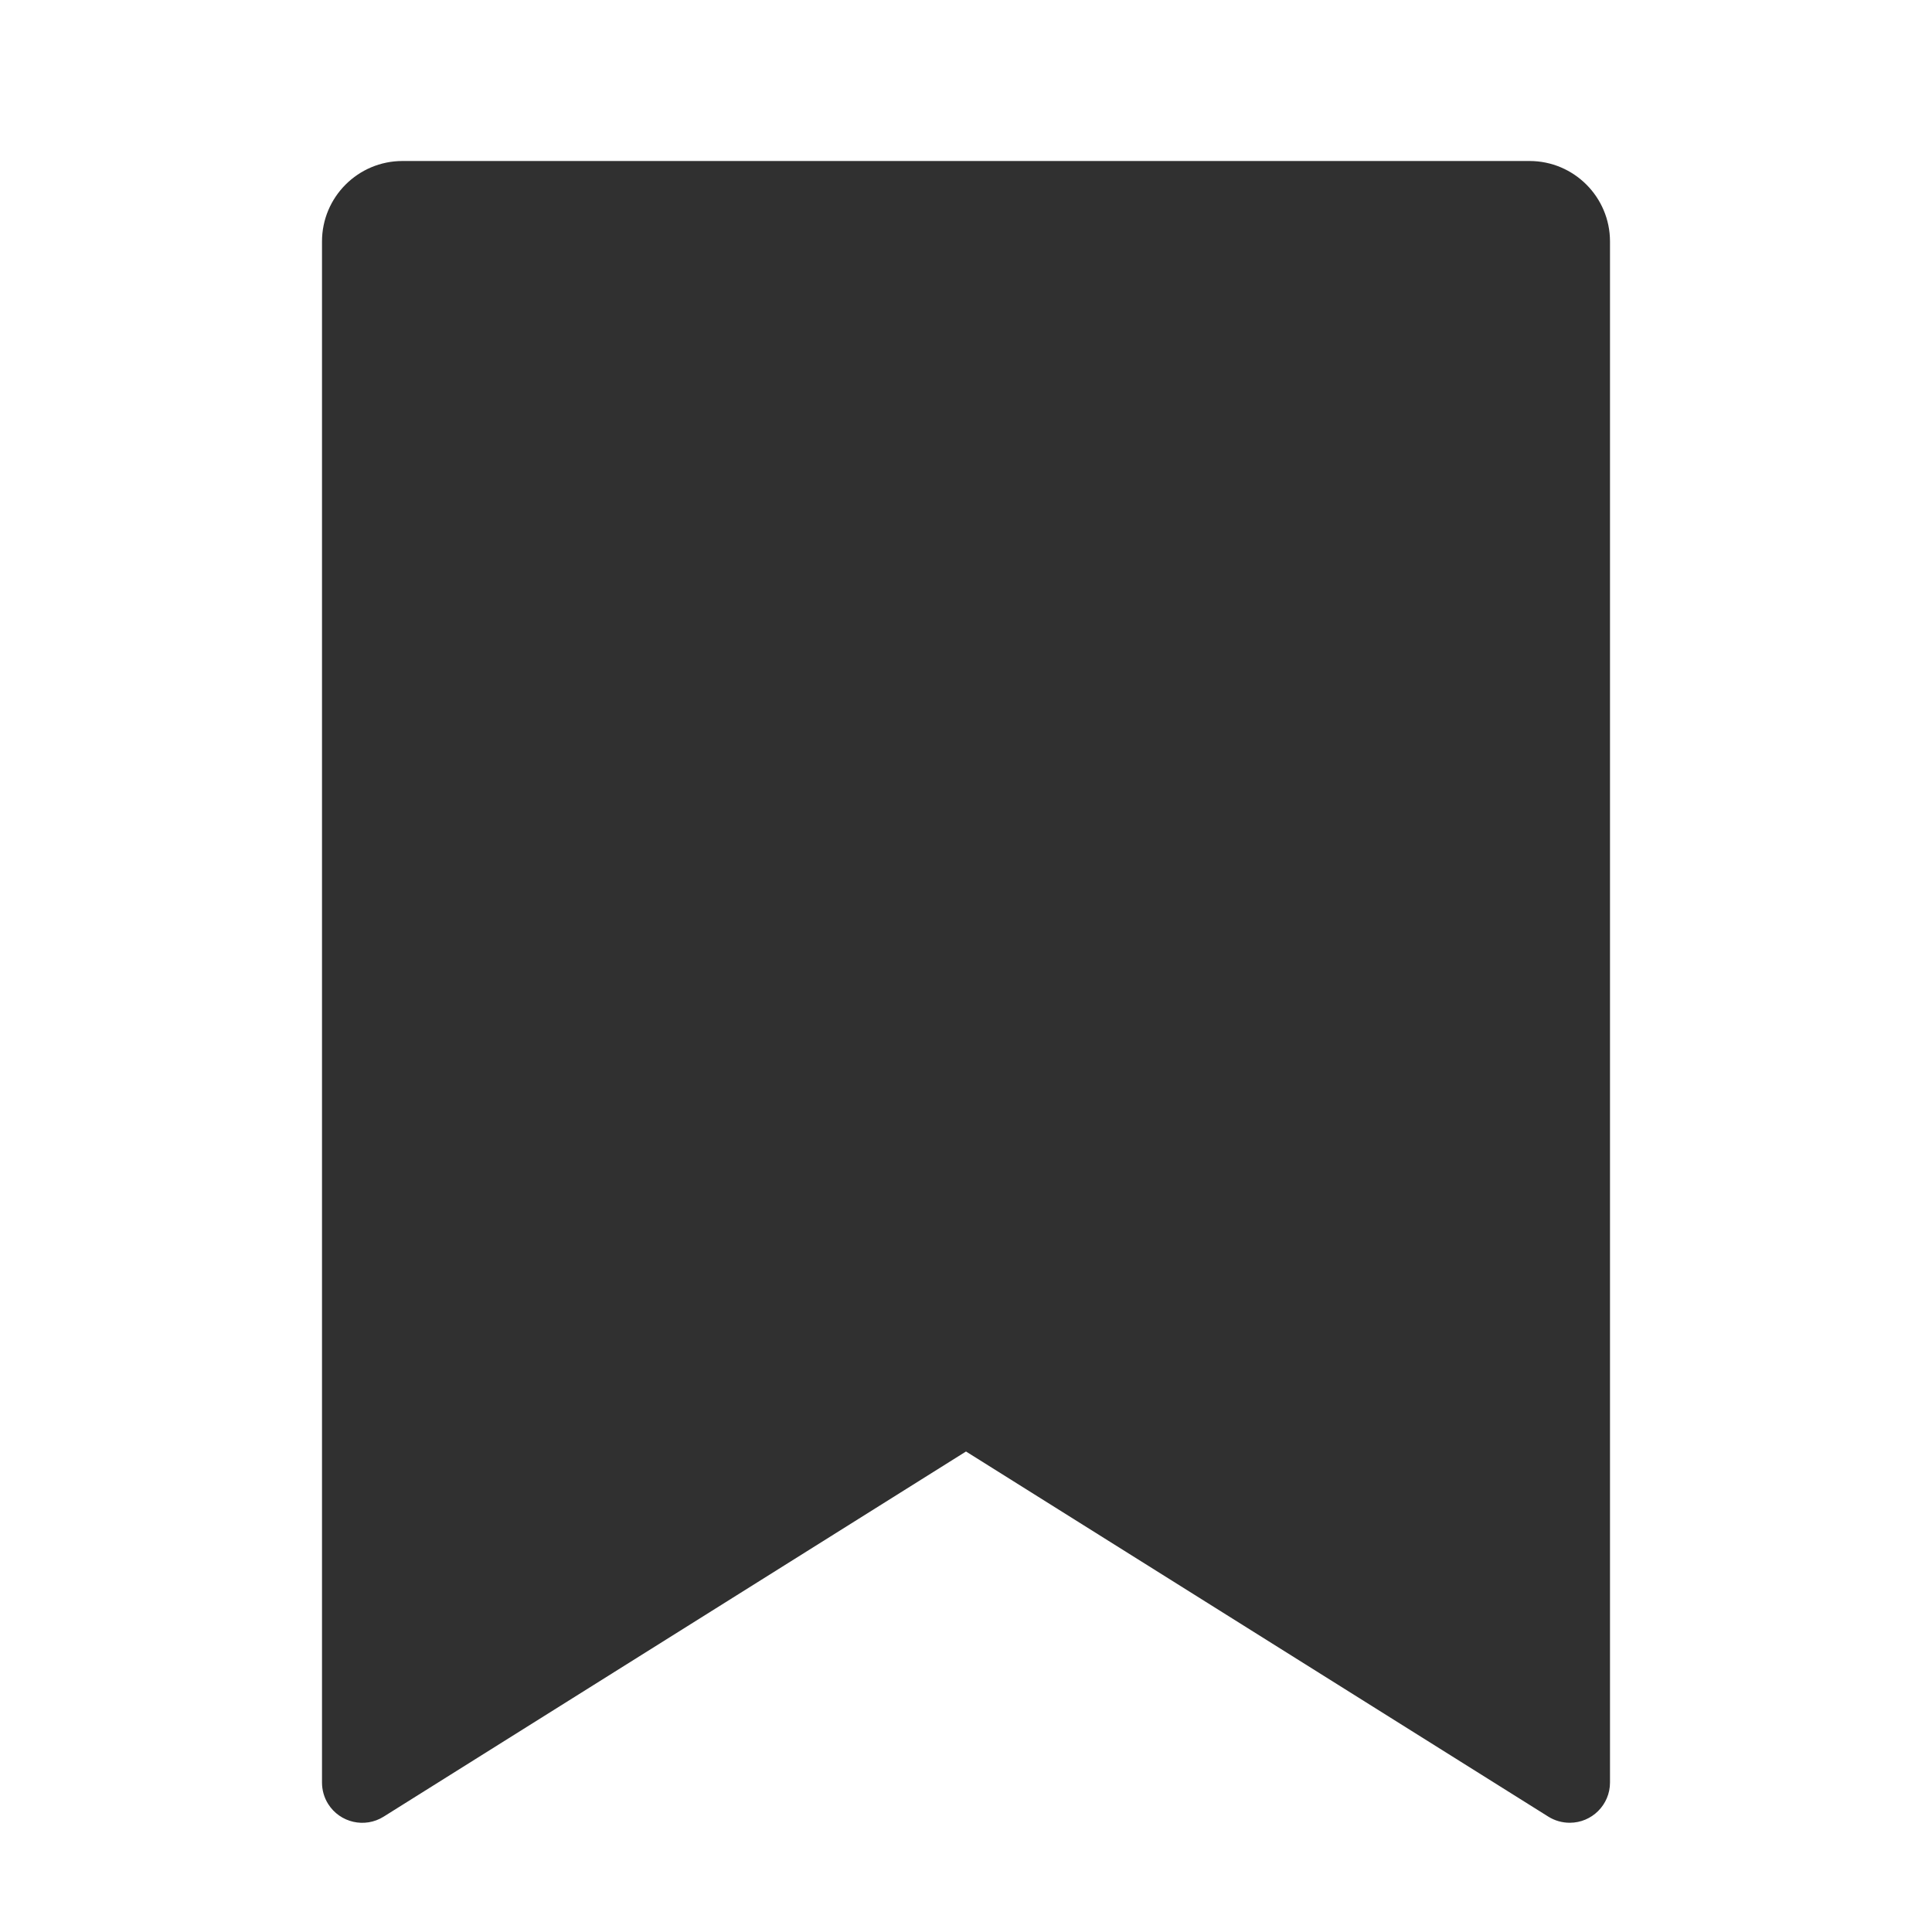
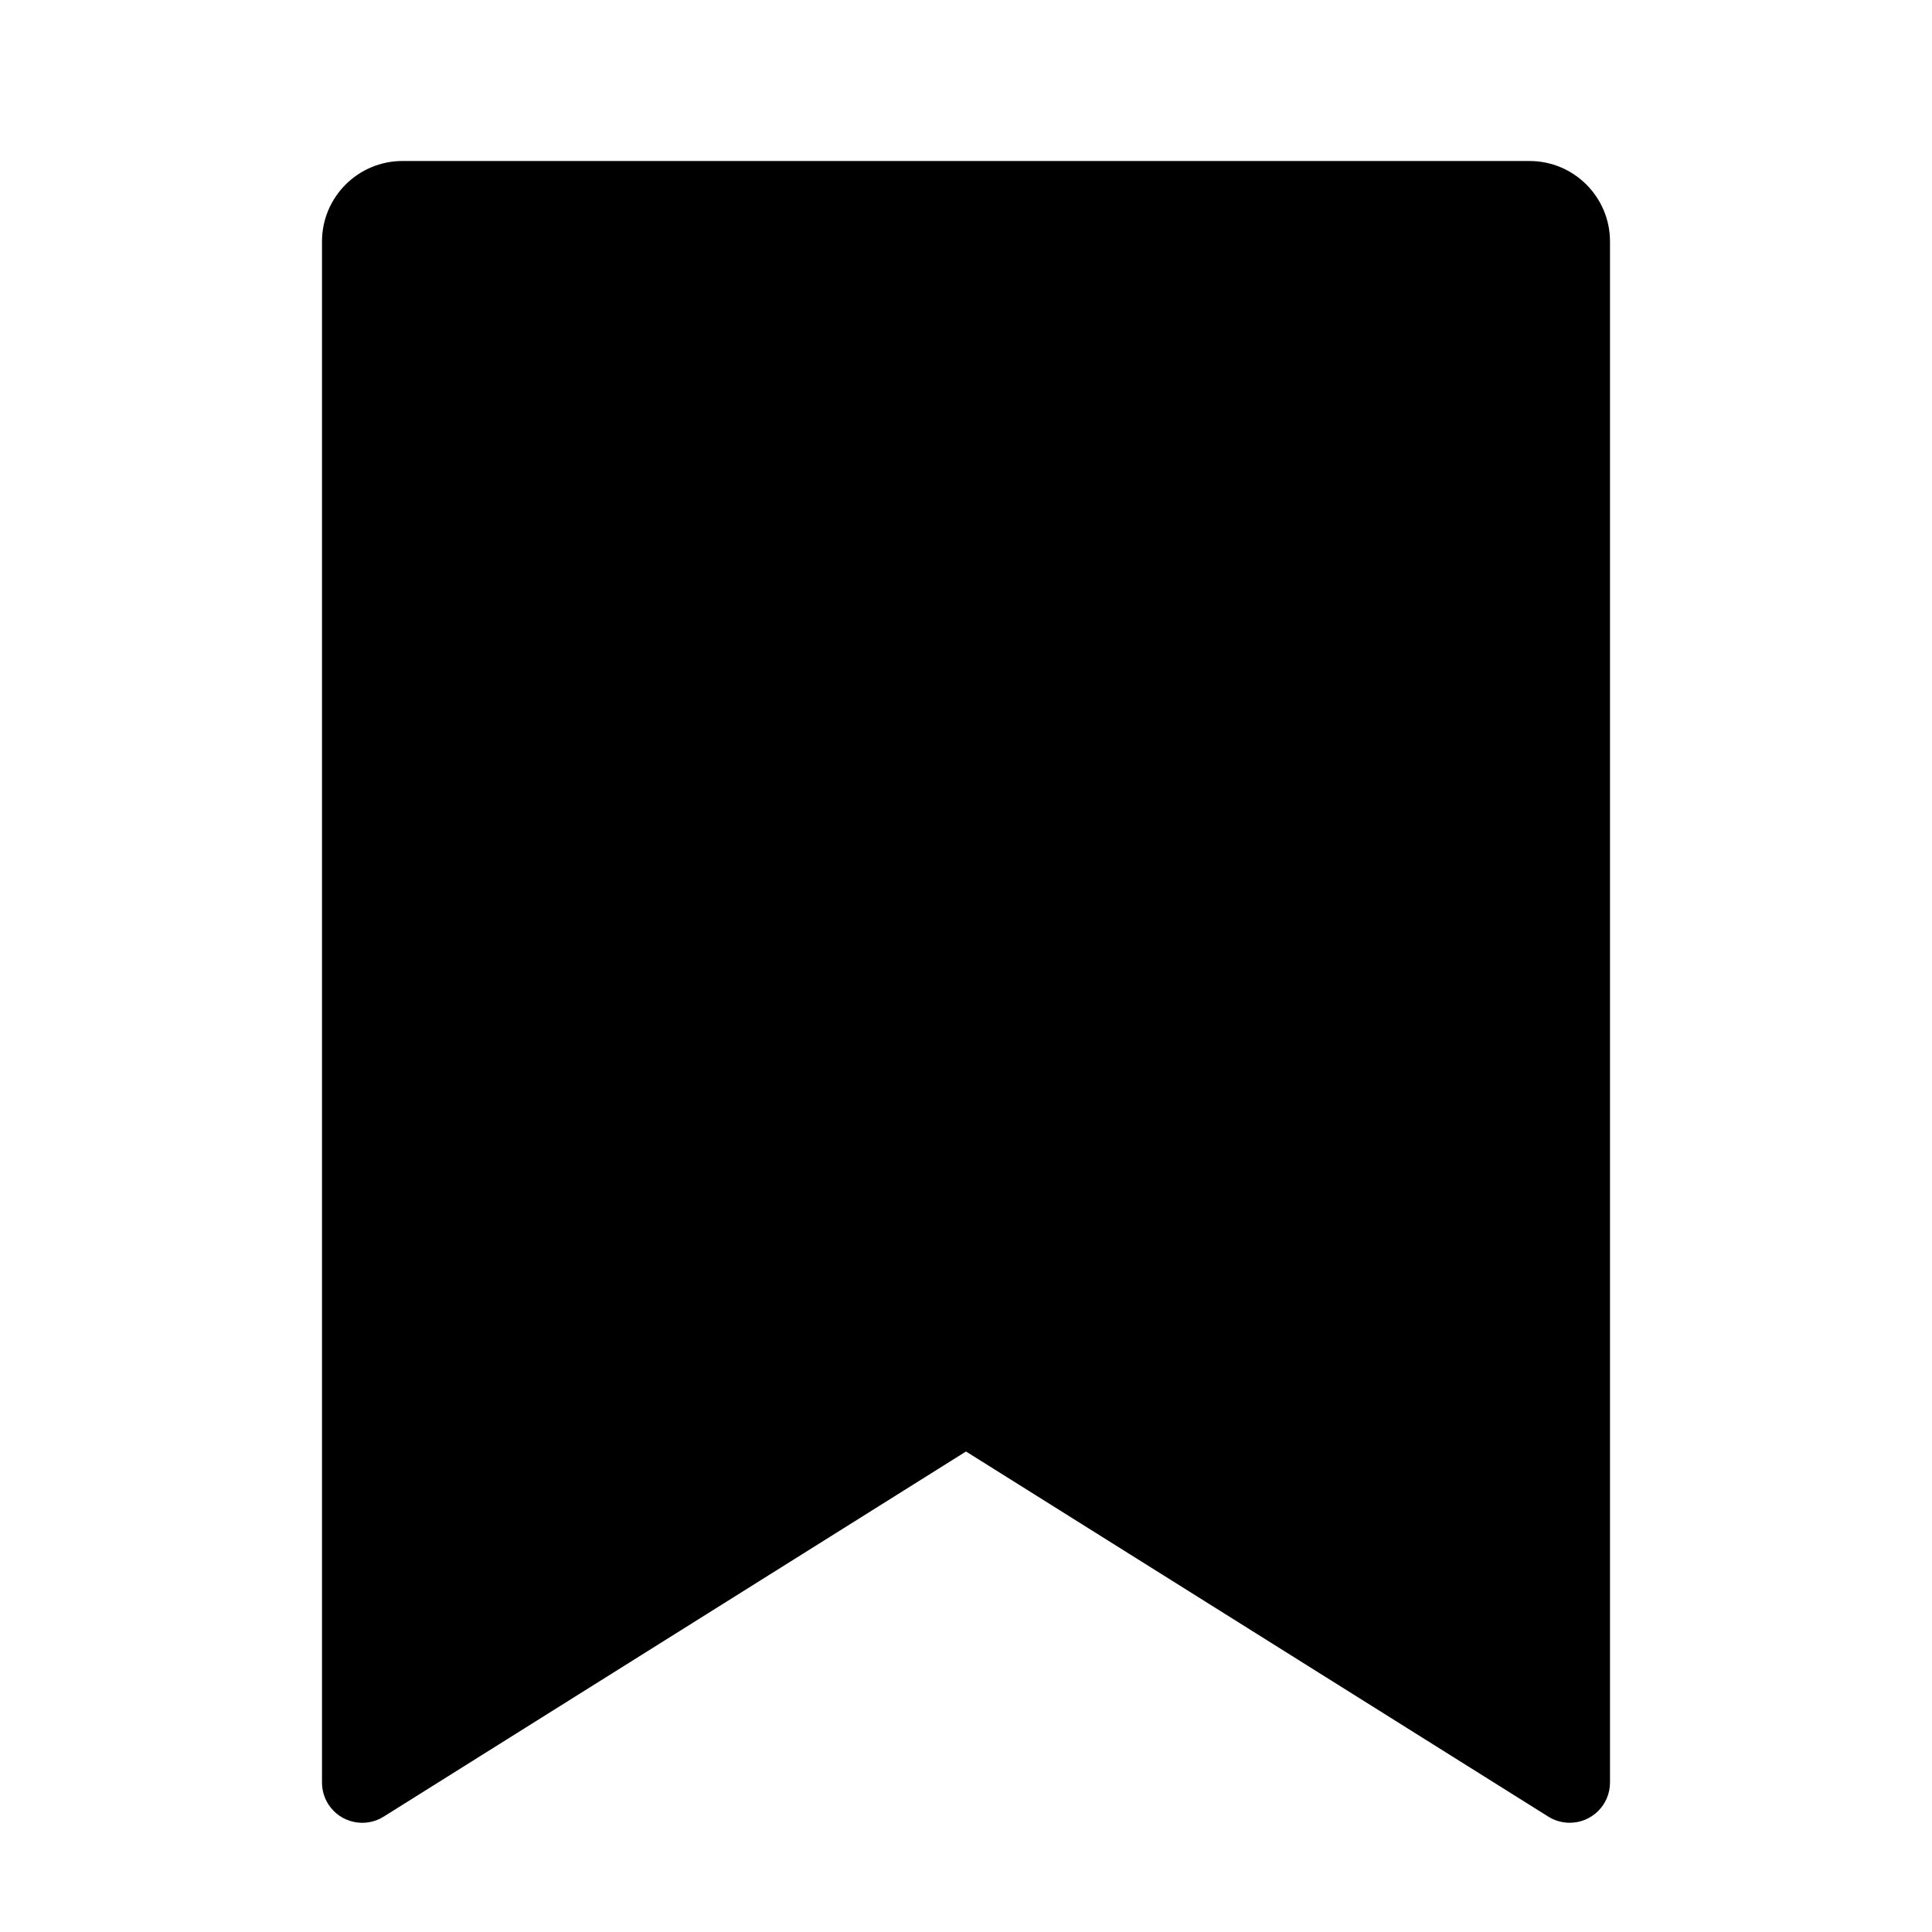
<svg xmlns="http://www.w3.org/2000/svg" width="24" height="24" viewBox="0 0 24 24" fill="none">
-   <path d="M5 2H19C19.552 2 20 2.448 20 3V22.143C20 22.419 19.776 22.643 19.5 22.643C19.406 22.643 19.314 22.617 19.234 22.567L12 18.031L4.766 22.567C4.532 22.714 4.223 22.643 4.076 22.409C4.026 22.329 4 22.237 4 22.143V3C4 2.448 4.448 2 5 2Z" fill="#303030" />
+   <path d="M5 2H19C19.552 2 20 2.448 20 3V22.143C20 22.419 19.776 22.643 19.5 22.643C19.406 22.643 19.314 22.617 19.234 22.567L12 18.031L4.766 22.567C4.532 22.714 4.223 22.643 4.076 22.409C4.026 22.329 4 22.237 4 22.143V3C4 2.448 4.448 2 5 2Z" fill="currentColor" />
</svg>
